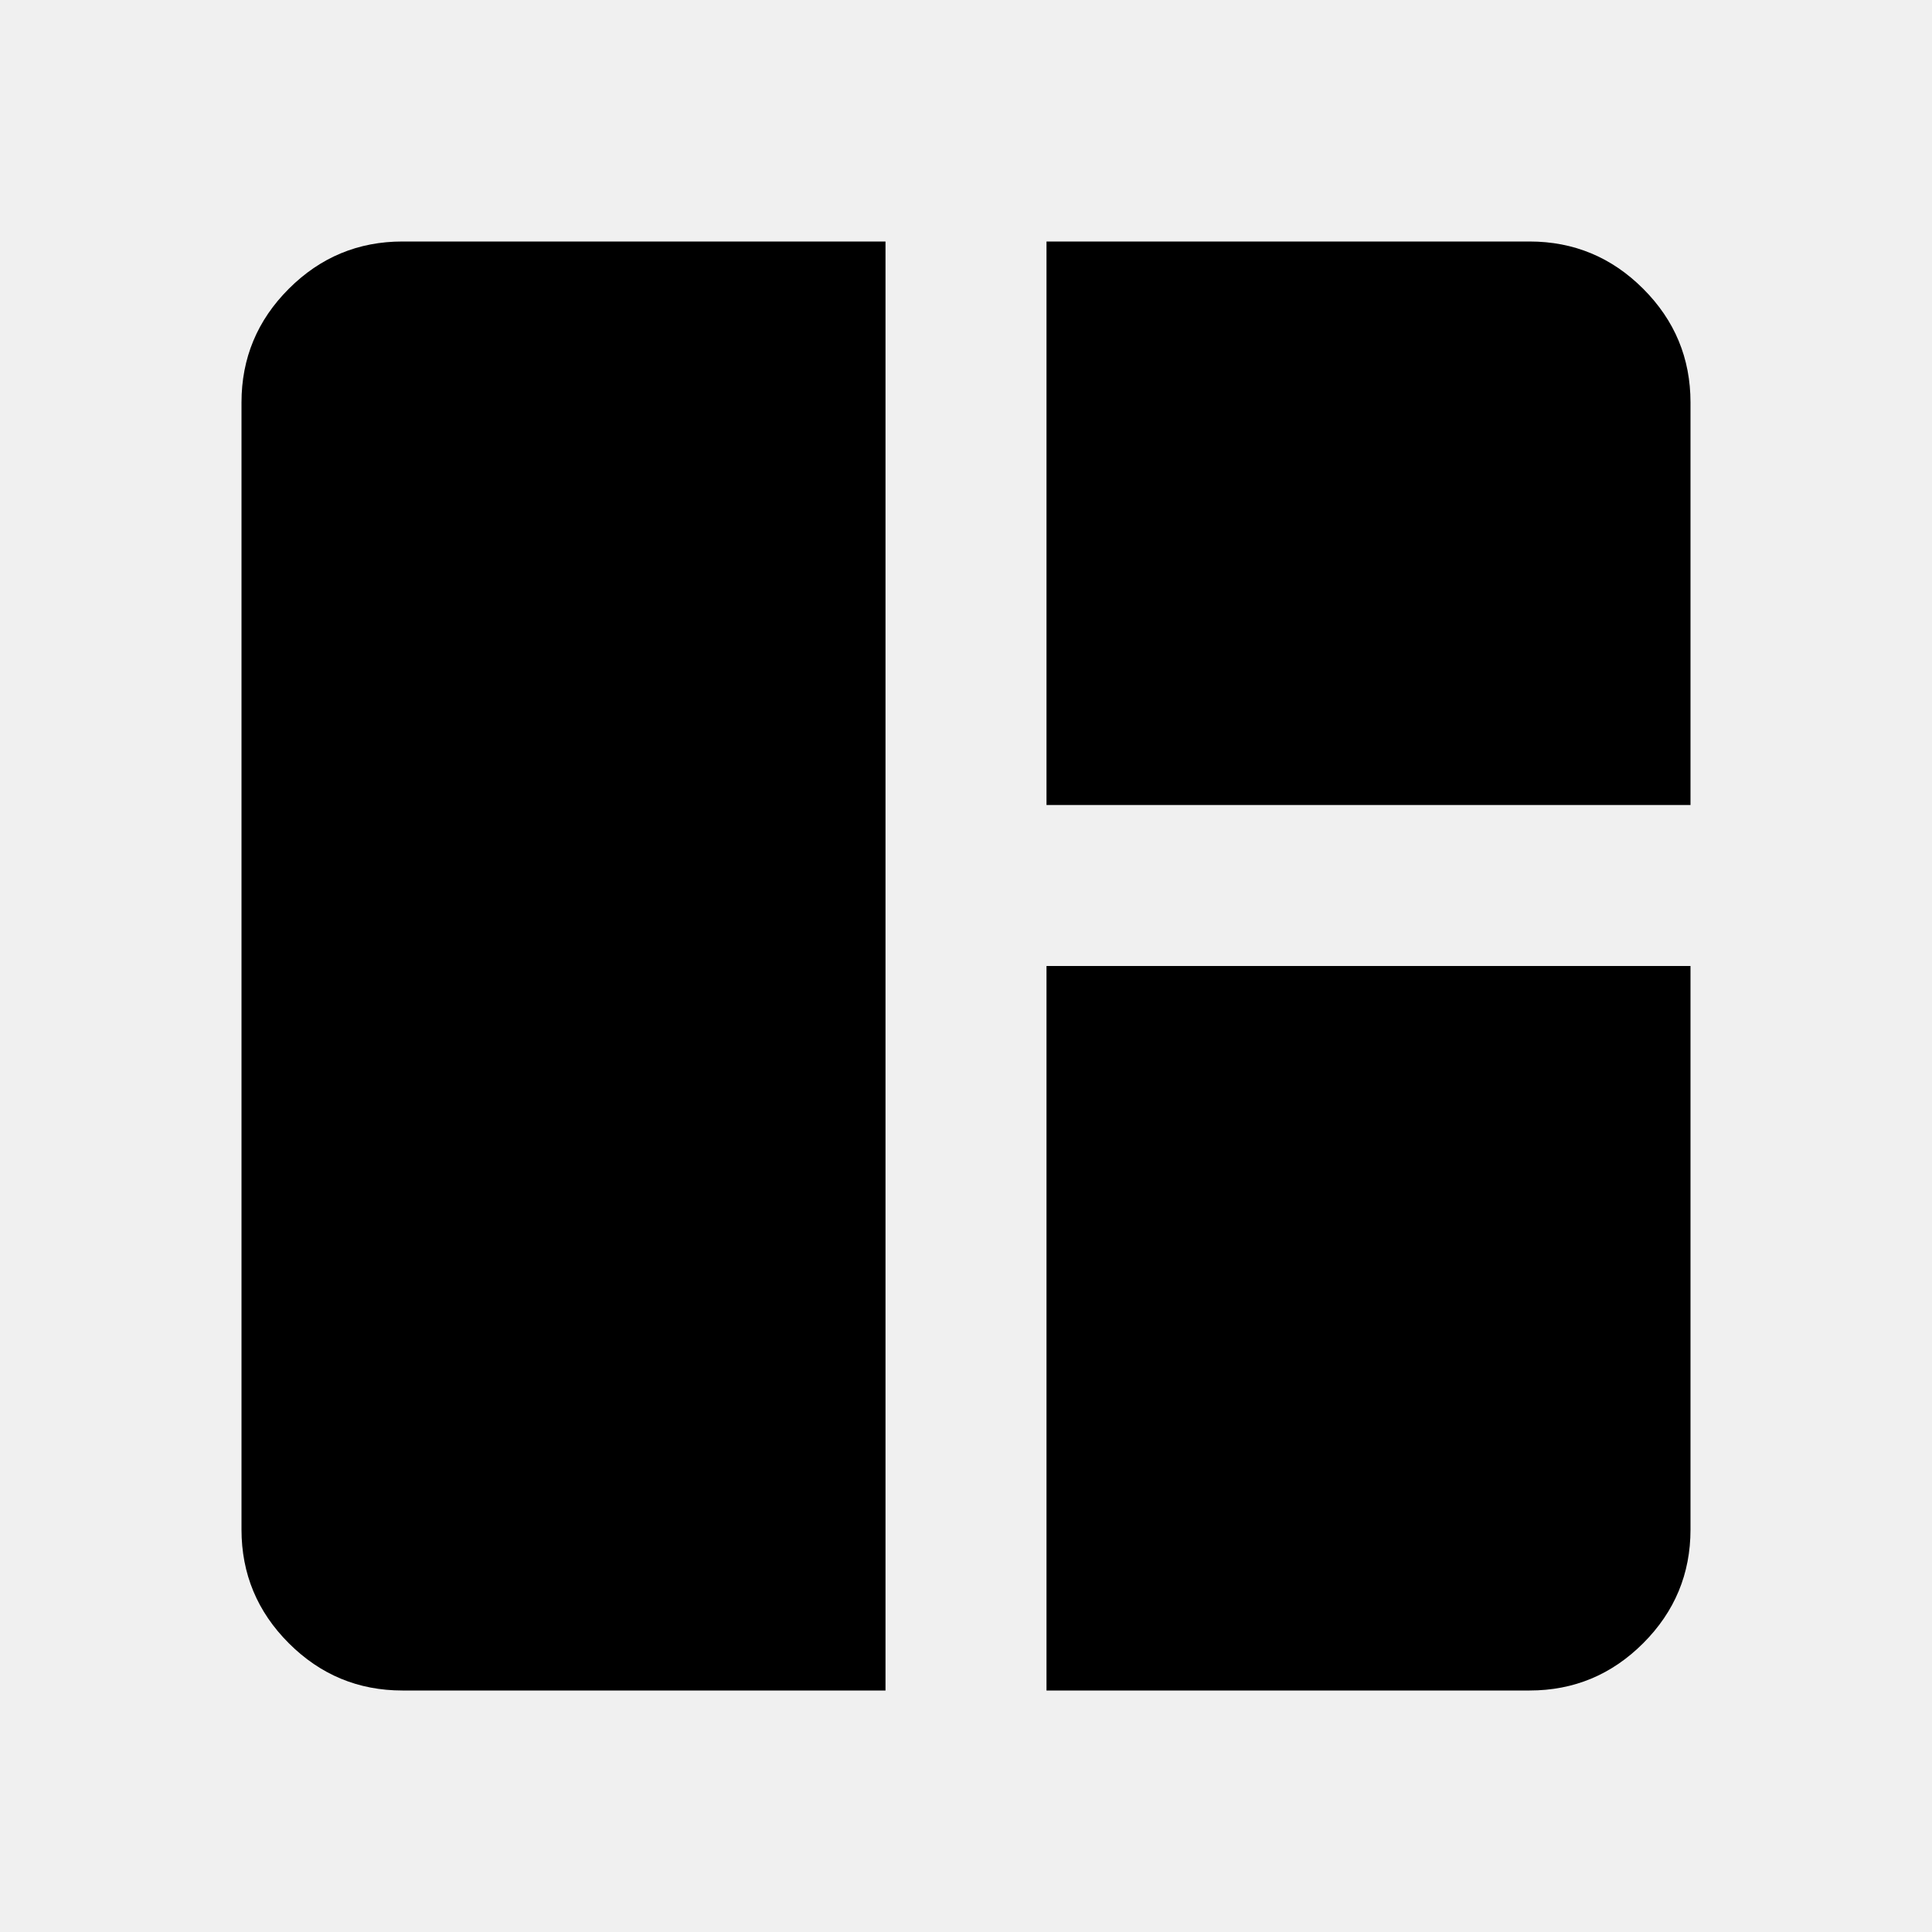
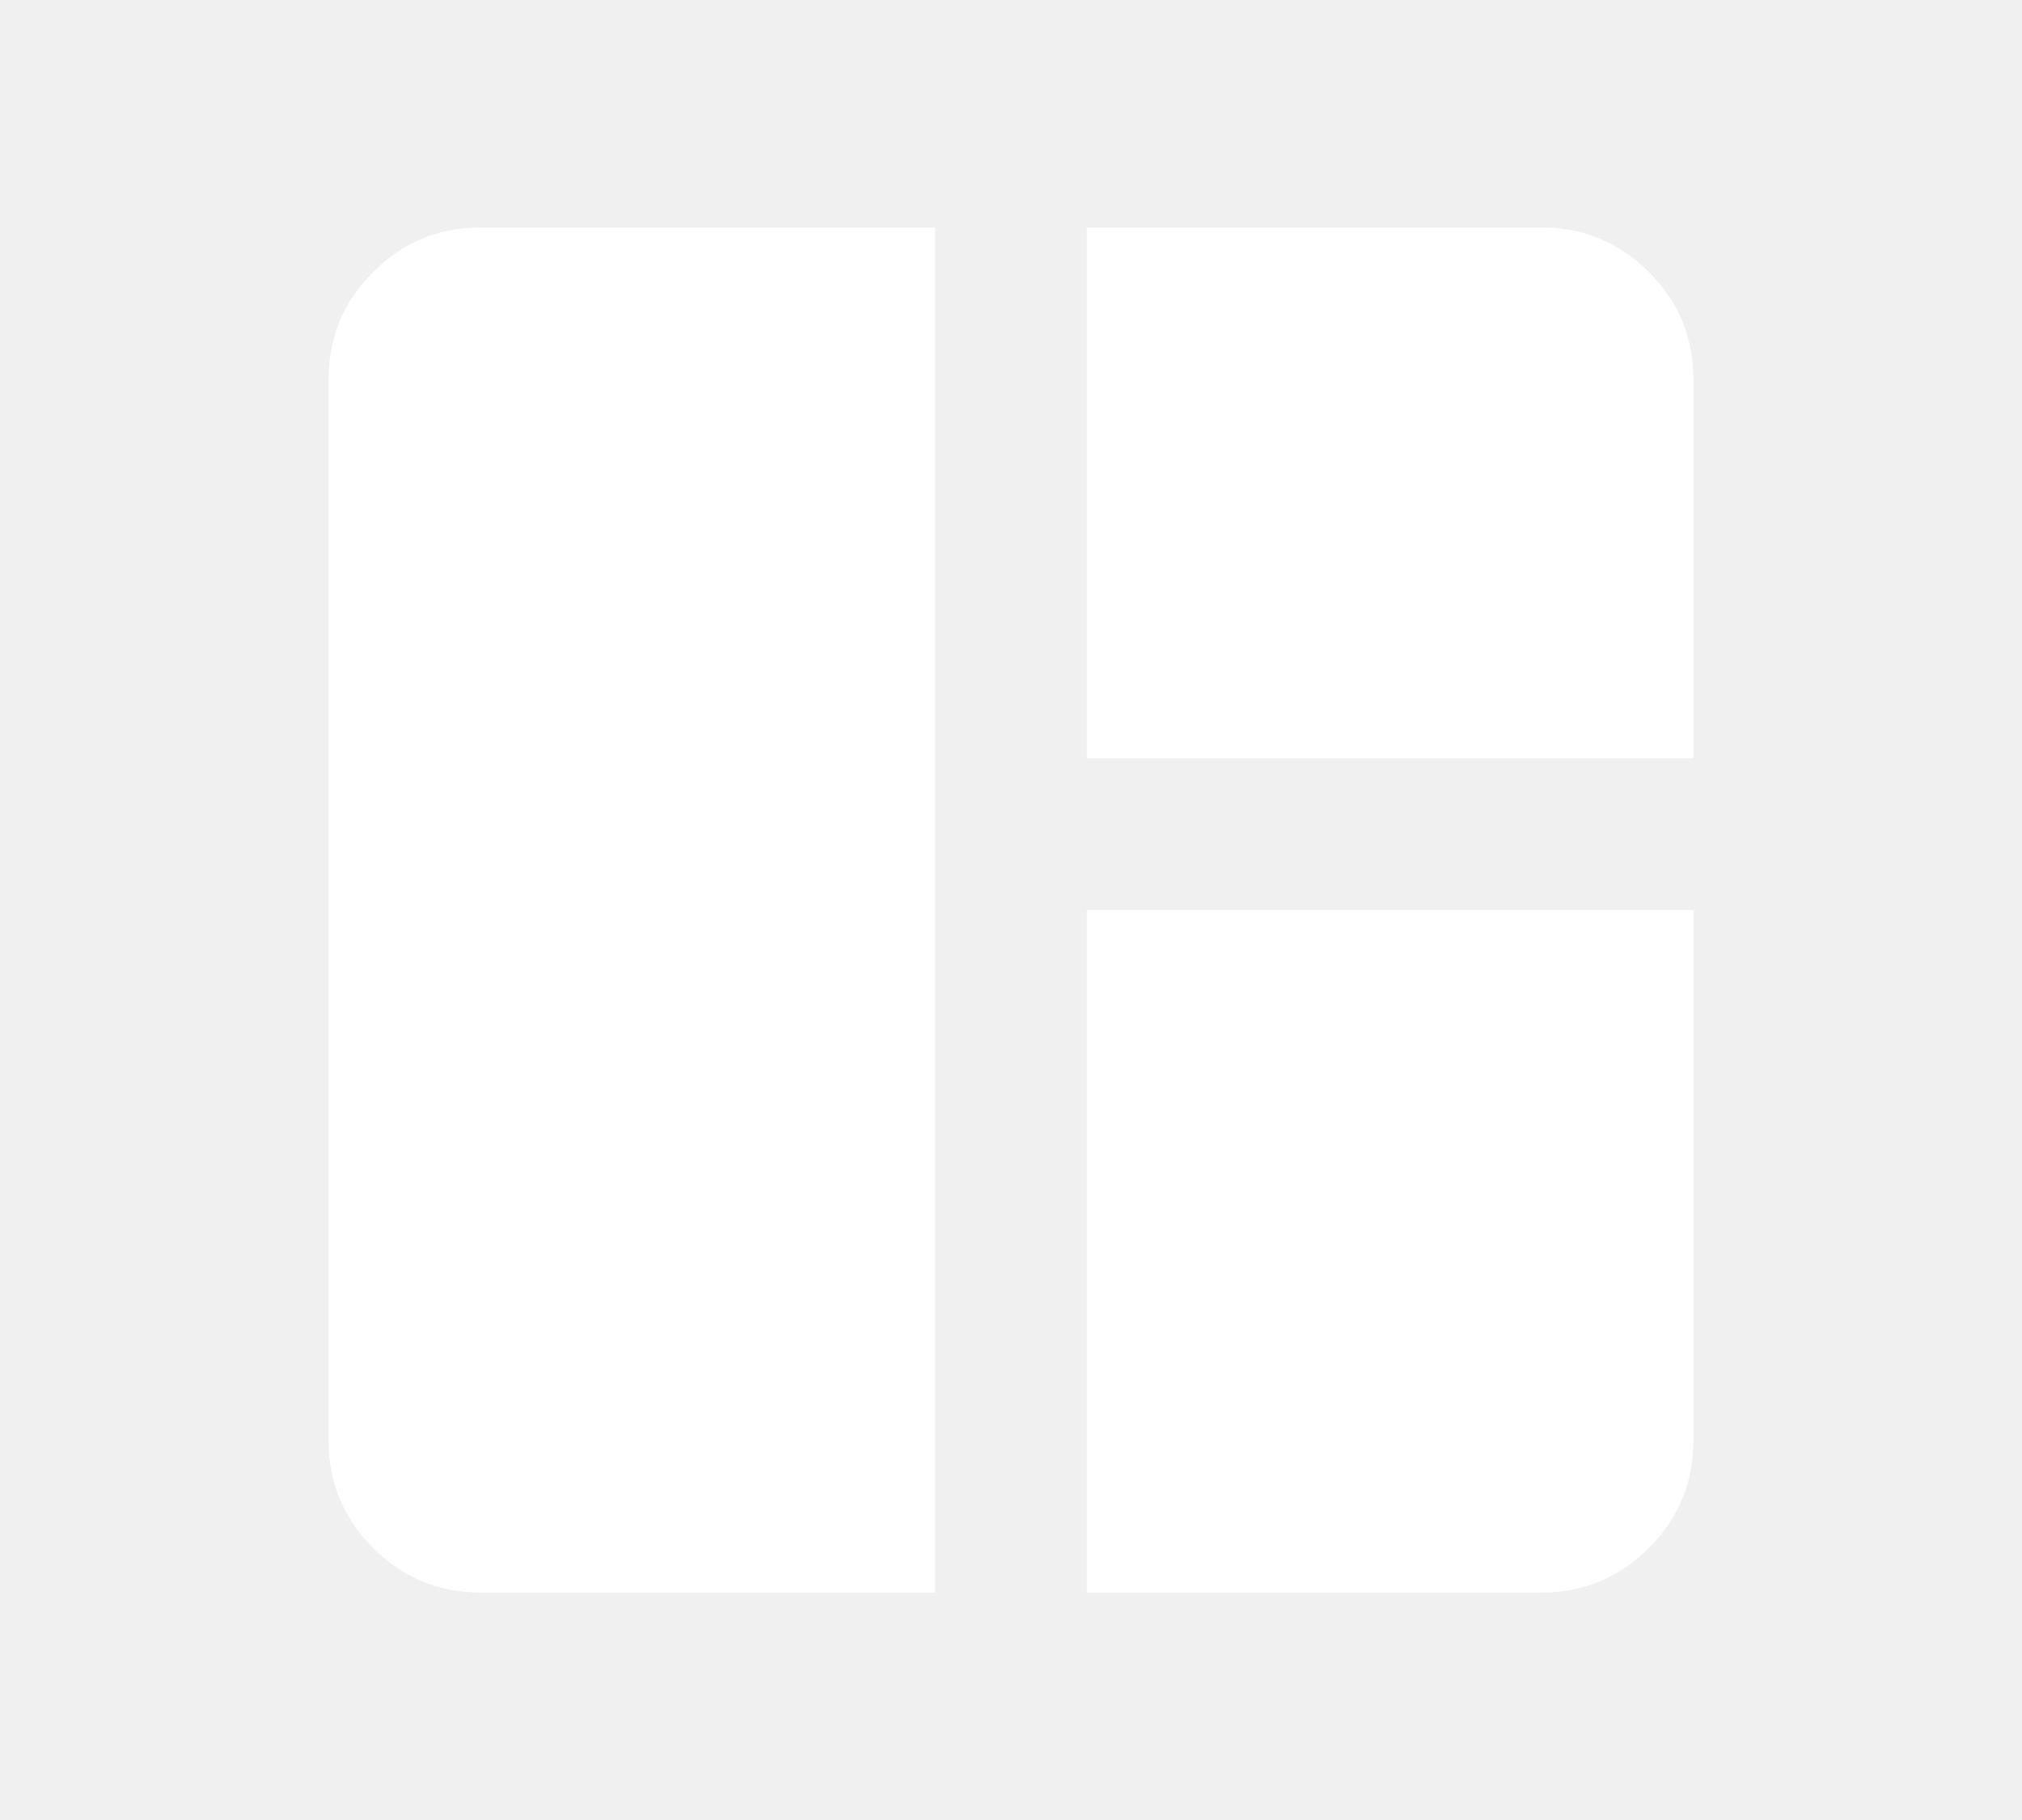
- <svg xmlns="http://www.w3.org/2000/svg" height="24" viewBox="0 -960 960 960" width="24">
-   <path d="M200-120q-33 0-56.5-23.5T120-200v-560q0-33 23.5-56.5T200-840h240v720H200Zm320 0v-360h320v280q0 33-23.5 56.5T760-120H520Zm0-440v-280h240q33 0 56.5 23.5T840-760v200H520Z" />
+ <svg xmlns="http://www.w3.org/2000/svg" height="45" viewBox="0 -960 960 960" width="50">
+   <path fill="#FFF" d="M200-120q-33 0-56.5-23.5T120-200v-560q0-33 23.5-56.5T200-840h240v720H200Zm320 0v-360h320v280q0 33-23.5 56.5T760-120H520Zm0-440v-280h240q33 0 56.5 23.5T840-760v200H520Z" />
</svg>
